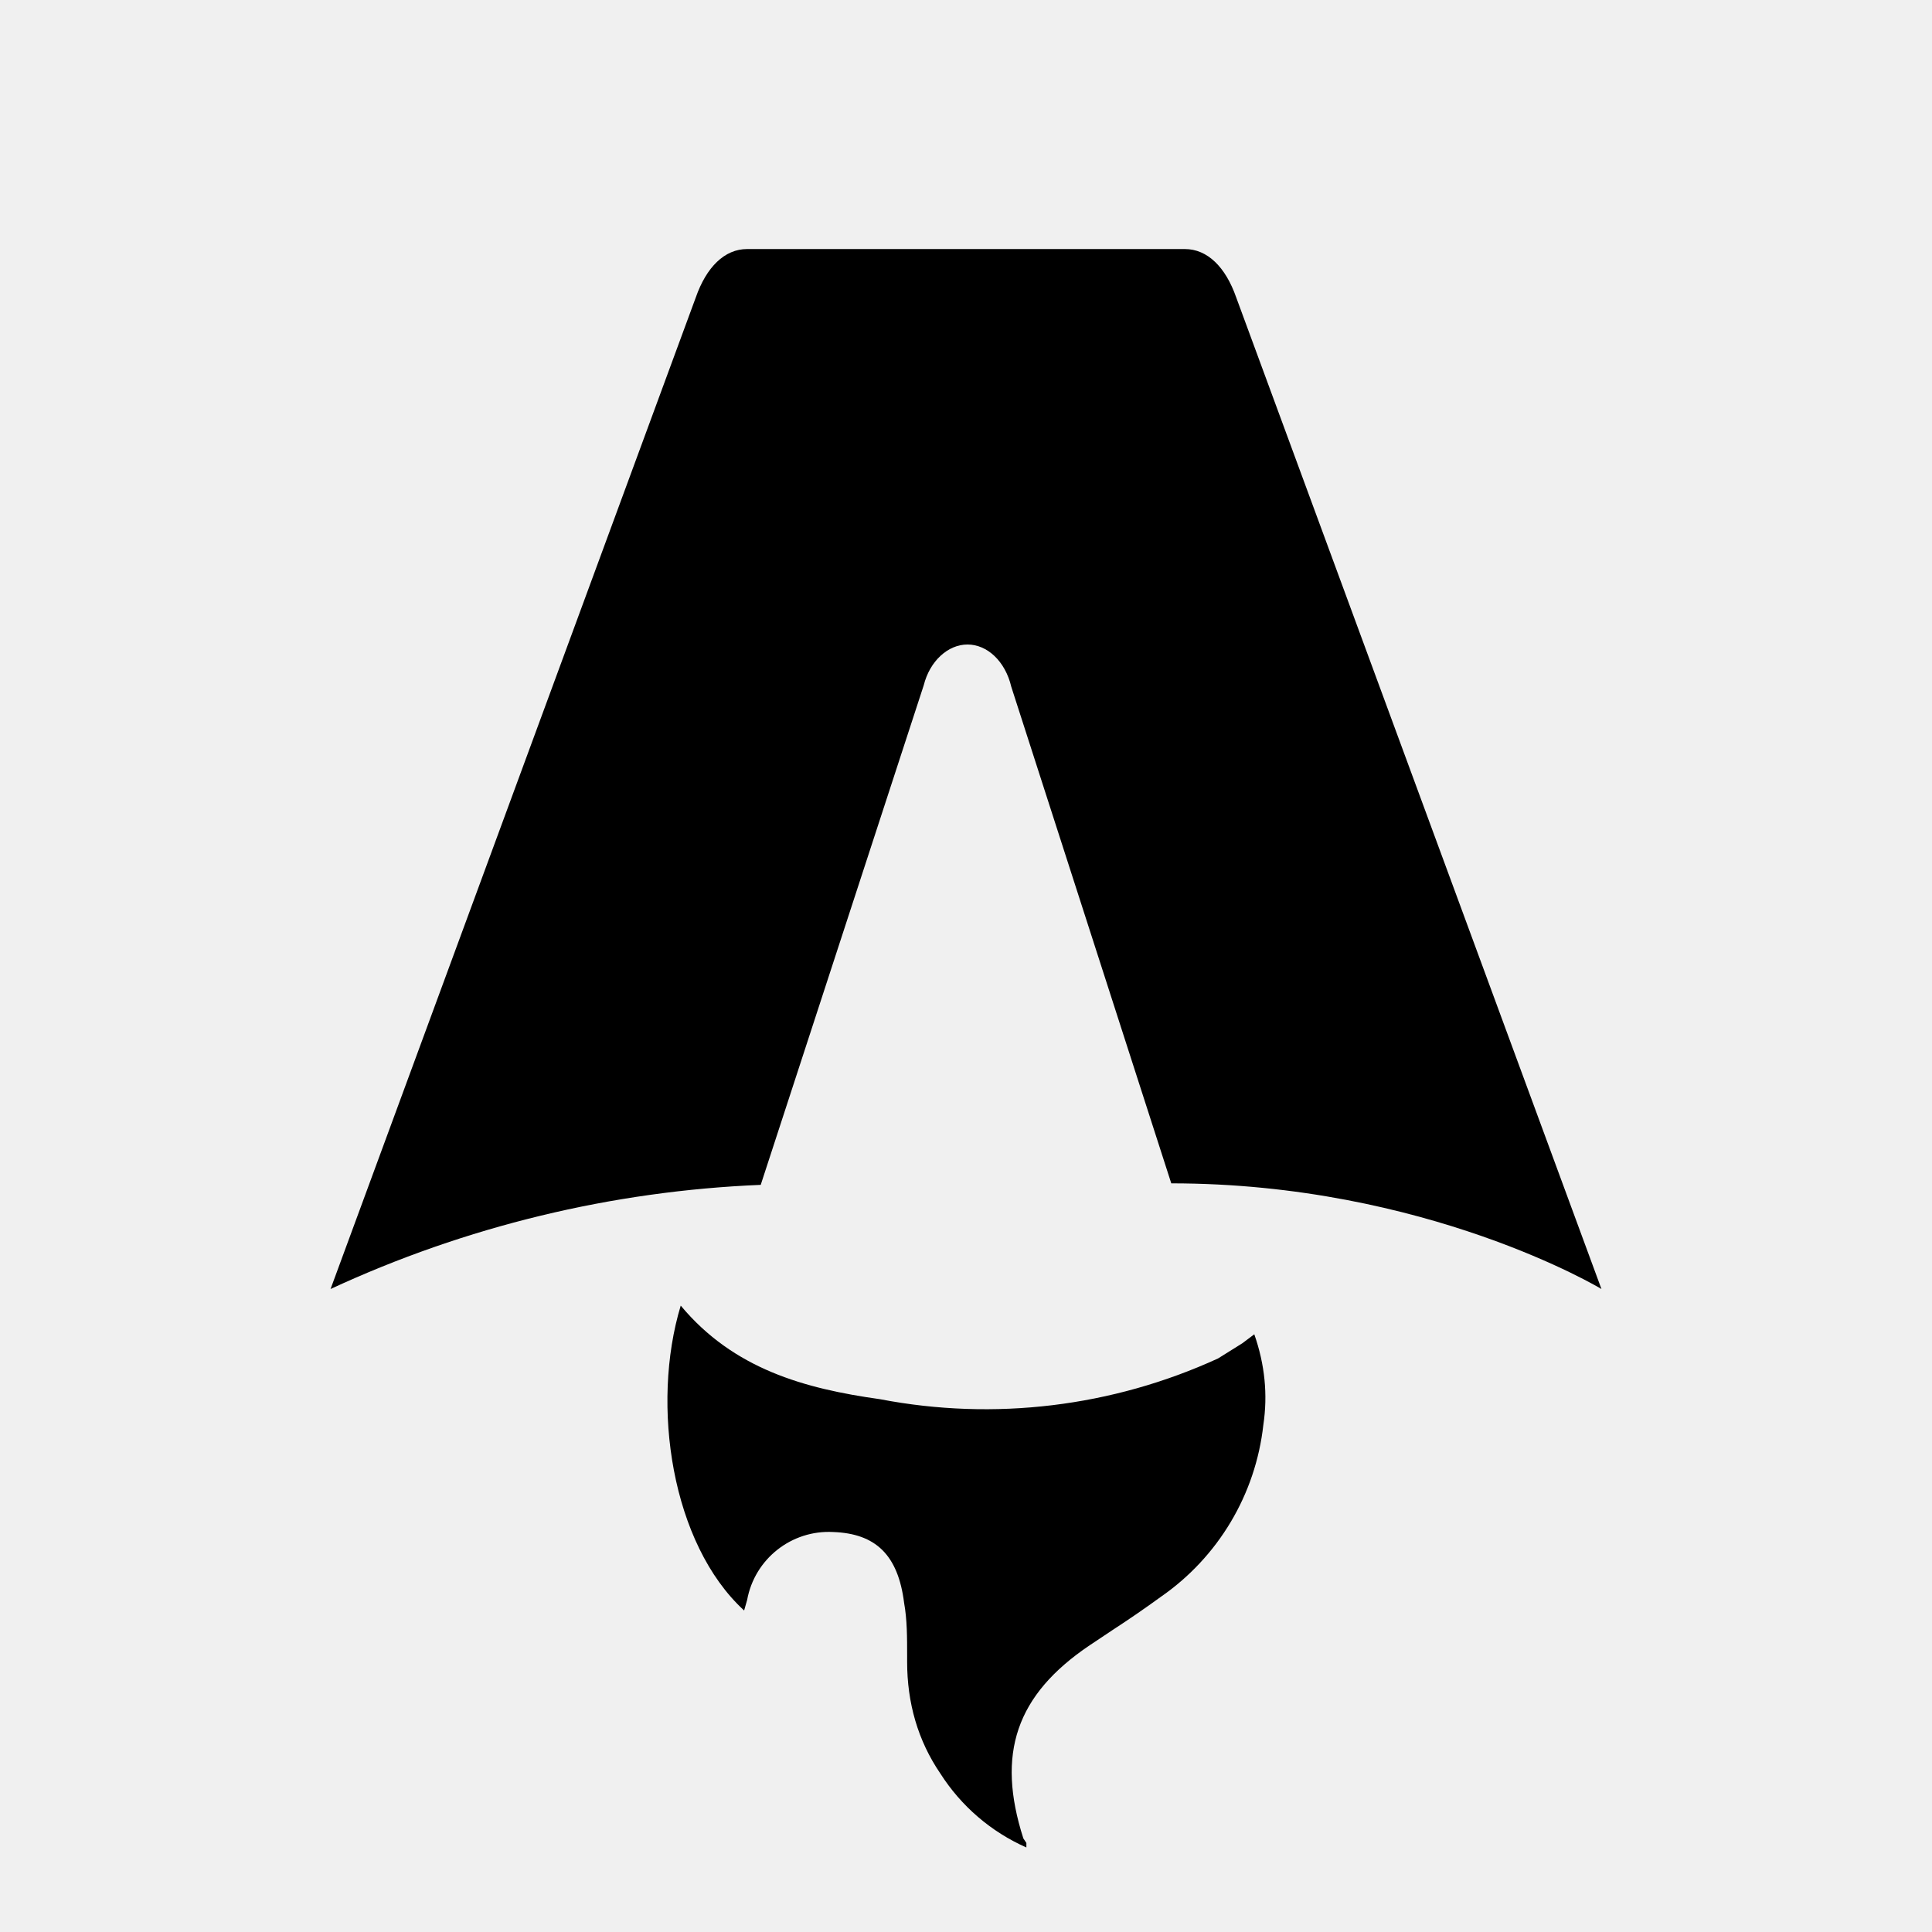
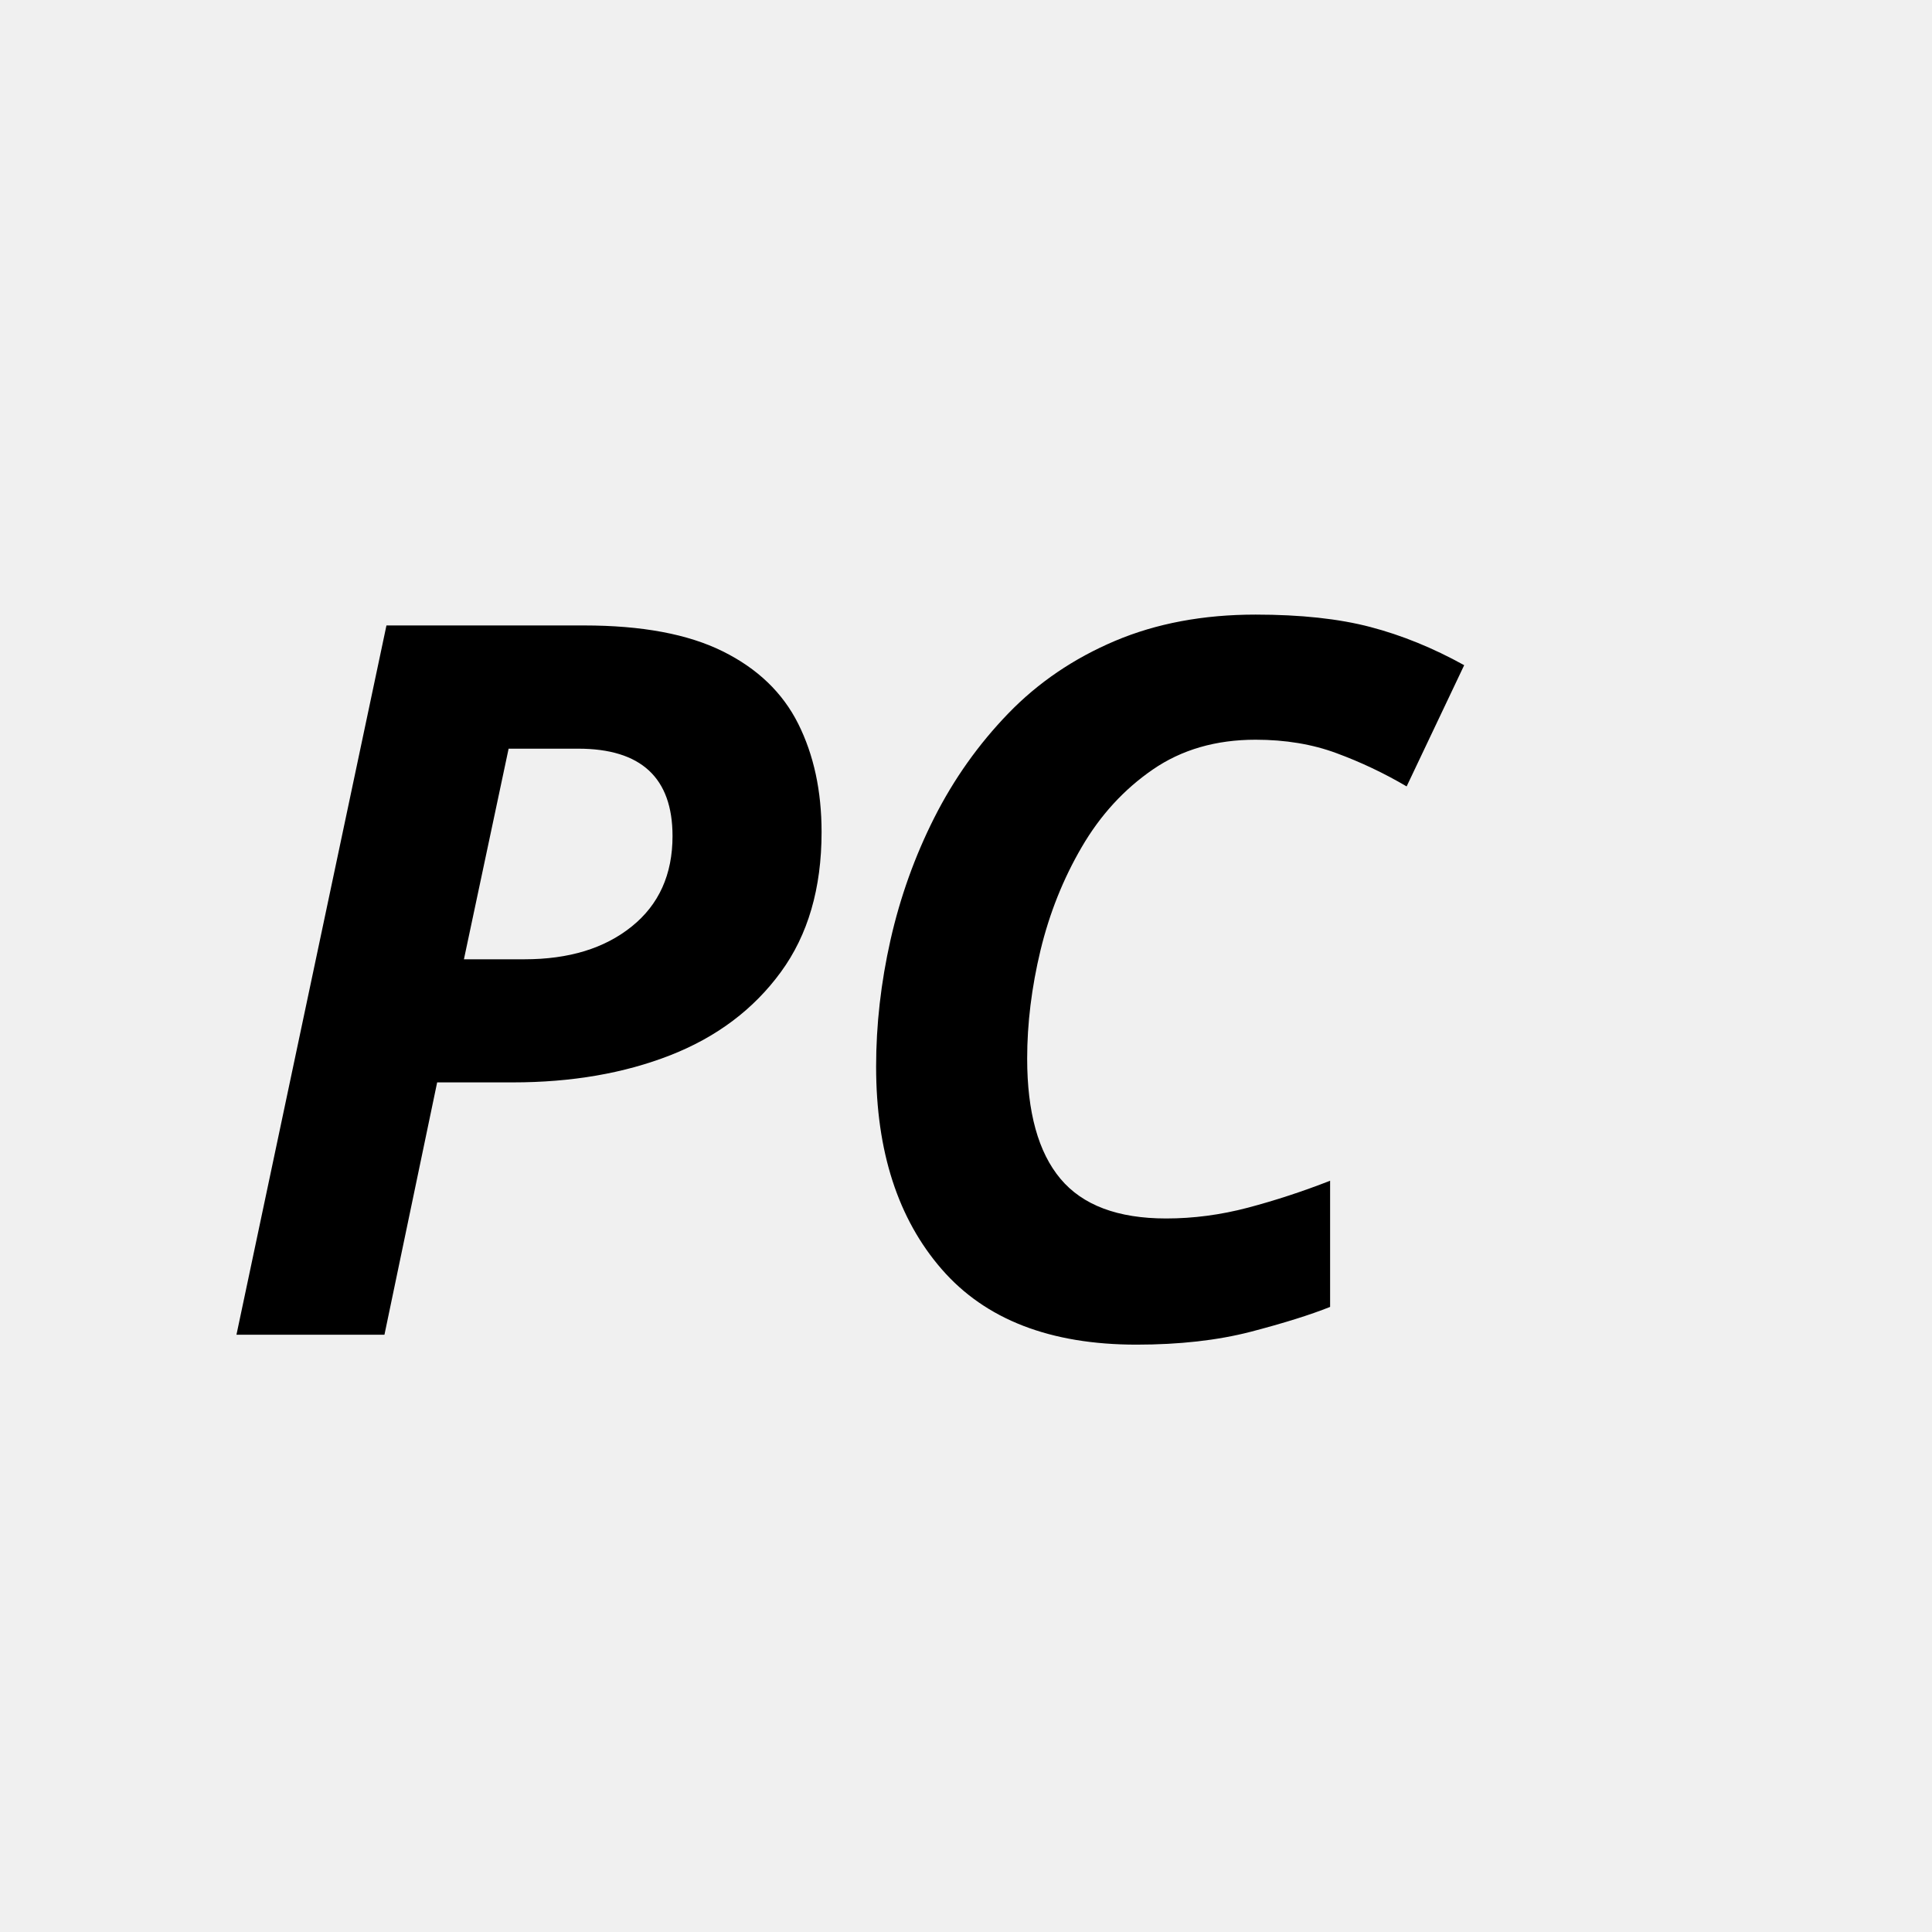
- <svg xmlns="http://www.w3.org/2000/svg" fill="none" viewBox="0 0 128 128">
-   <path d="M50.4 78.5a75.1 75.1 0 0 0-28.5 6.9l24.2-65.7c.7-2 1.9-3.2 3.4-3.2h29c1.5 0 2.7 1.2 3.4 3.2l24.2 65.7s-11.6-7-28.5-7L67 45.5c-.4-1.7-1.6-2.8-2.9-2.8-1.3 0-2.5 1.1-2.9 2.7L50.4 78.5Zm-1.1 28.2Zm-4.2-20.2c-2 6.6-.6 15.8 4.2 20.2a17.5 17.5 0 0 1 .2-.7 5.5 5.5 0 0 1 5.7-4.5c2.8.1 4.3 1.5 4.7 4.7.2 1.1.2 2.3.2 3.5v.4c0 2.7.7 5.2 2.2 7.4a13 13 0 0 0 5.7 4.9v-.3l-.2-.3c-1.8-5.6-.5-9.5 4.4-12.8l1.5-1a73 73 0 0 0 3.2-2.2 16 16 0 0 0 6.8-11.4c.3-2 .1-4-.6-6l-.8.6-1.6 1a37 37 0 0 1-22.4 2.7c-5-.7-9.7-2-13.2-6.2Z" />
-   <style>
-         path { fill: #000; }
-         @media (prefers-color-scheme: dark) {
-             path { fill: #FFF; }
-         }
+ <svg xmlns="http://www.w3.org/2000/svg" version="1.1" viewBox="0 0 256 256">
+   <defs>
+     <style>
+       .cls-1 {
+         font-family: Montserrat-BlackItalic, Montserrat;
+         font-size: 131.62px;
+         font-style: italic;
+         font-weight: 800;
+       }
    </style>
+   </defs>
+   <g>
+     <g id="Layer_1">
+       <text class="cls-1" transform="translate(27.91 176.86)">
+         <tspan x="0" y="0">PC</tspan>
+       </text>
+     </g>
+   </g>
</svg>
